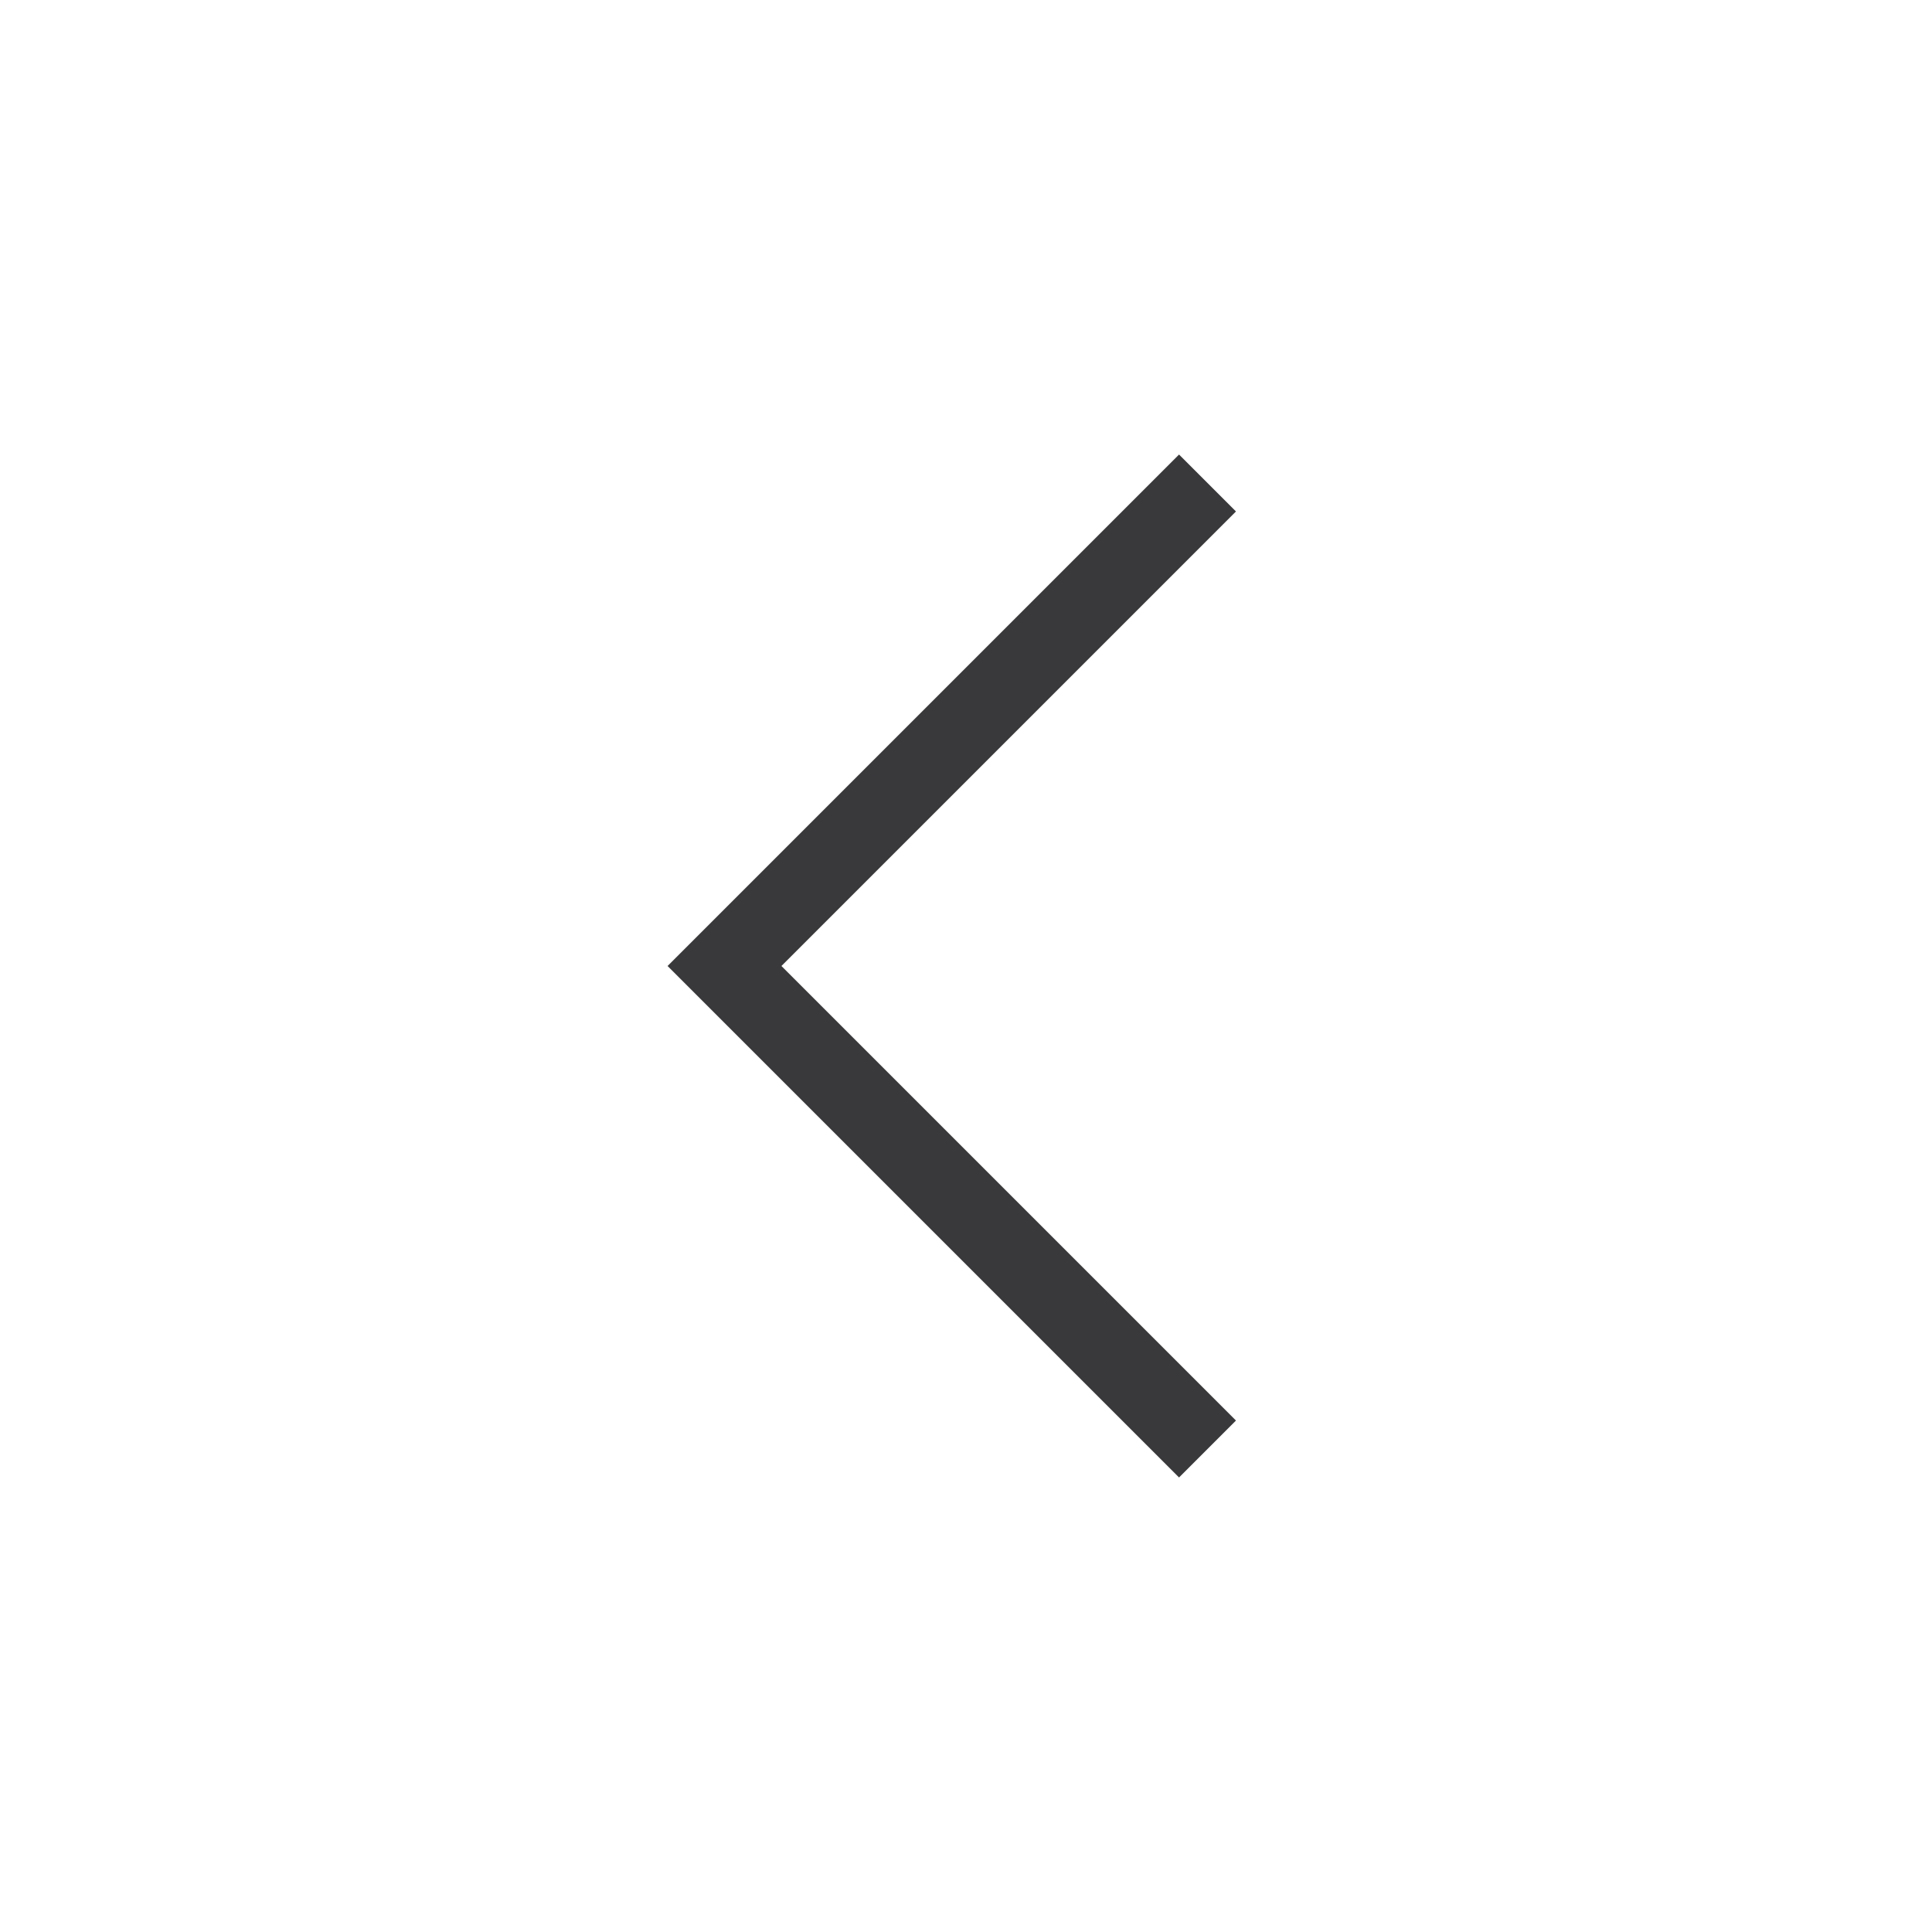
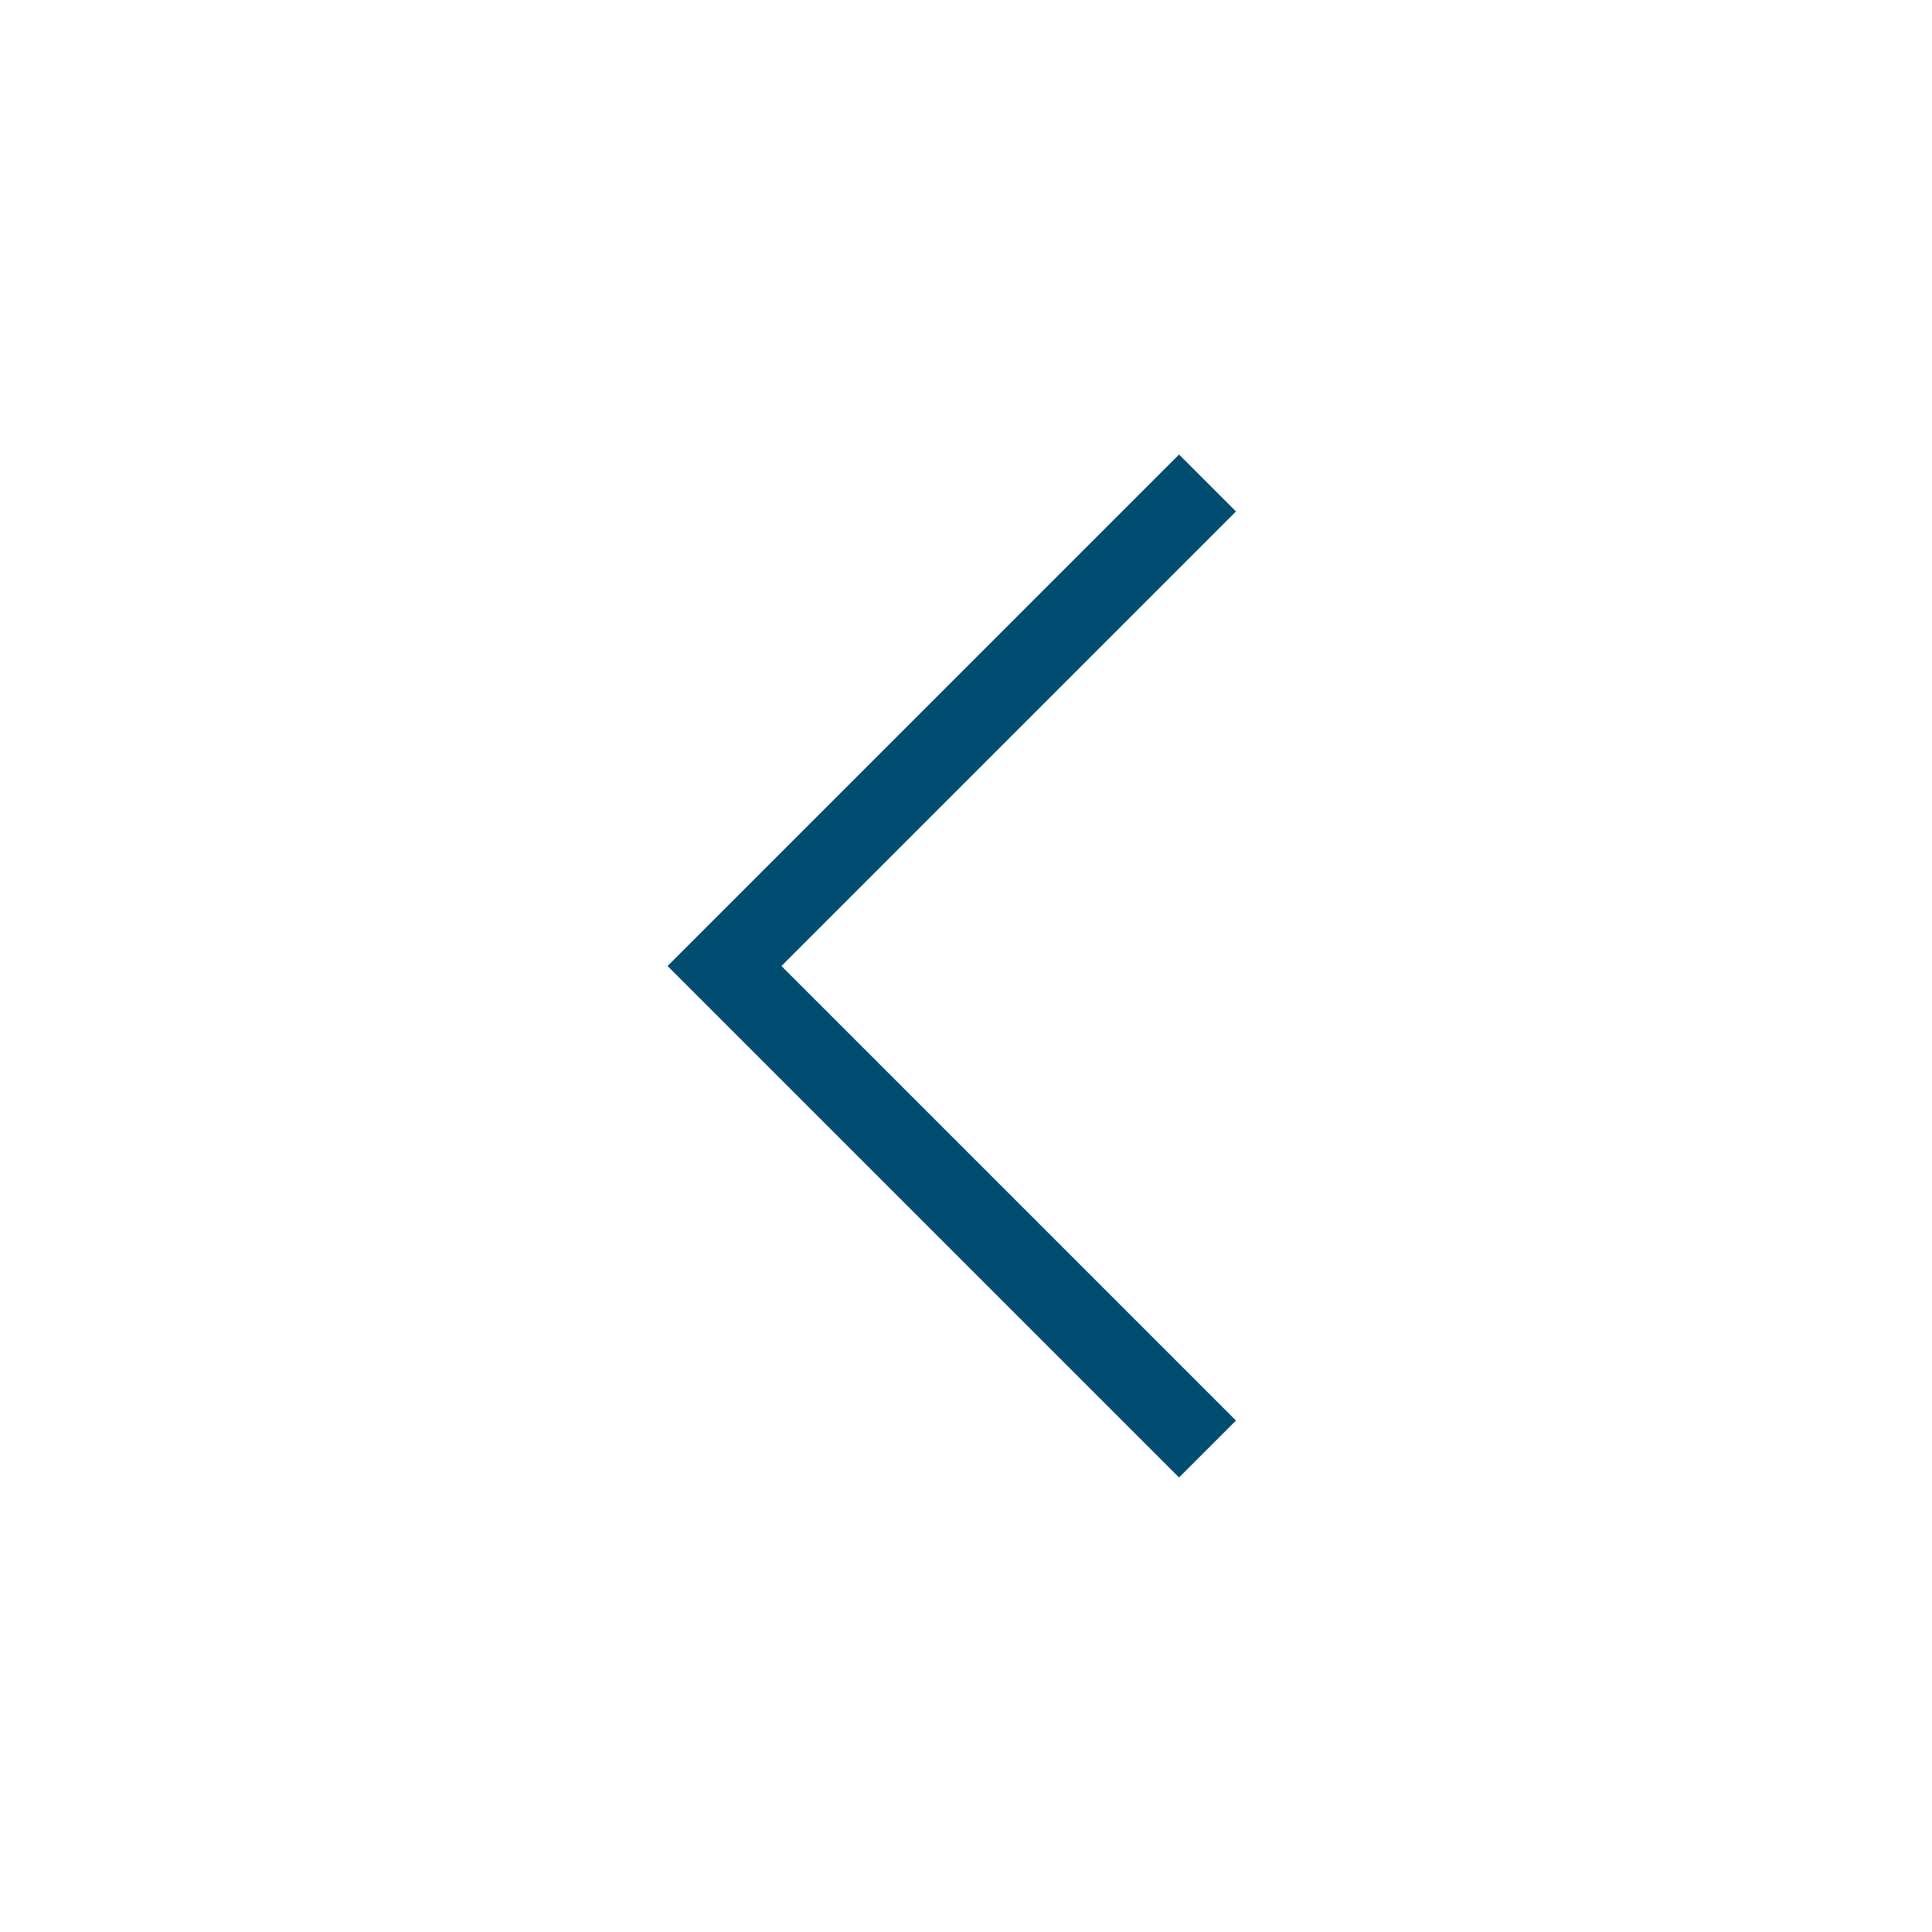
- <svg xmlns="http://www.w3.org/2000/svg" width="24" height="24" viewBox="0 0 24 24" fill="none" stroke="#39383A" strokeWidth="2" strokeLinecap="round" strokeLinejoin="round">
+ <svg xmlns="http://www.w3.org/2000/svg" width="24" height="24" viewBox="0 0 24 24" fill="none" stroke="#004D71" strokeWidth="2" strokeLinecap="round" strokeLinejoin="round">
  <path d="M15 18l-6-6 6-6" />
</svg>
